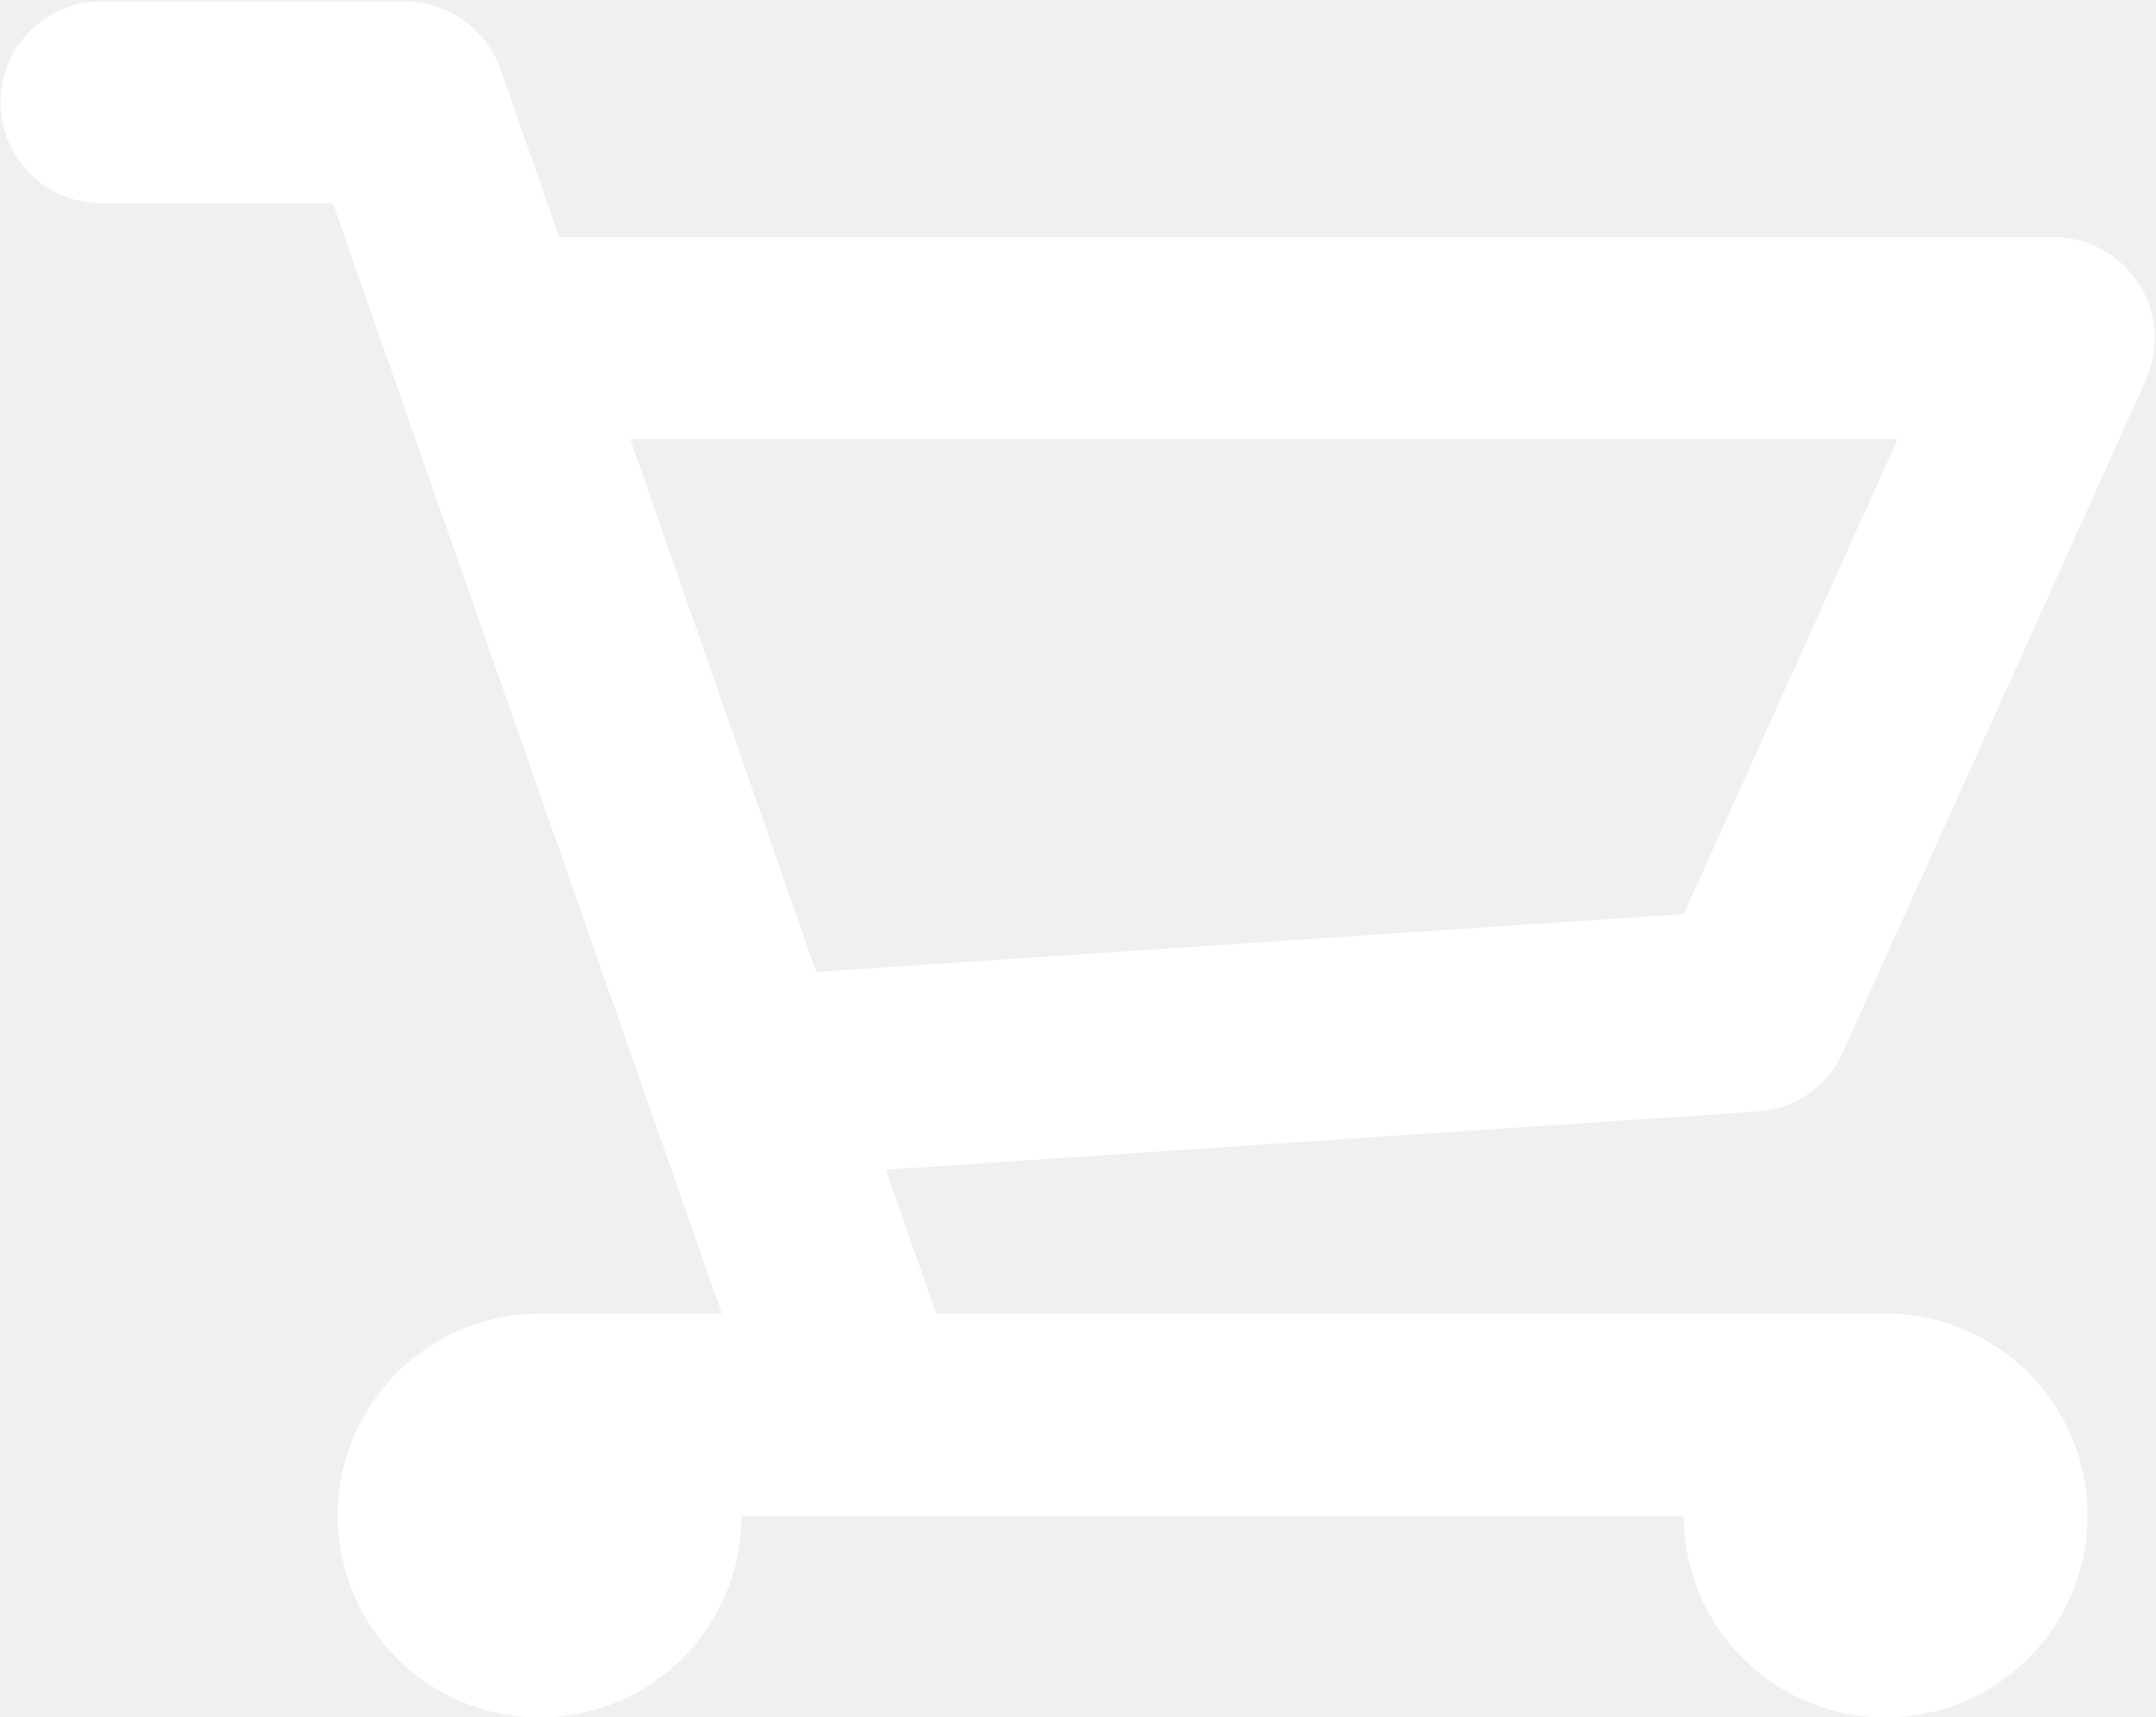
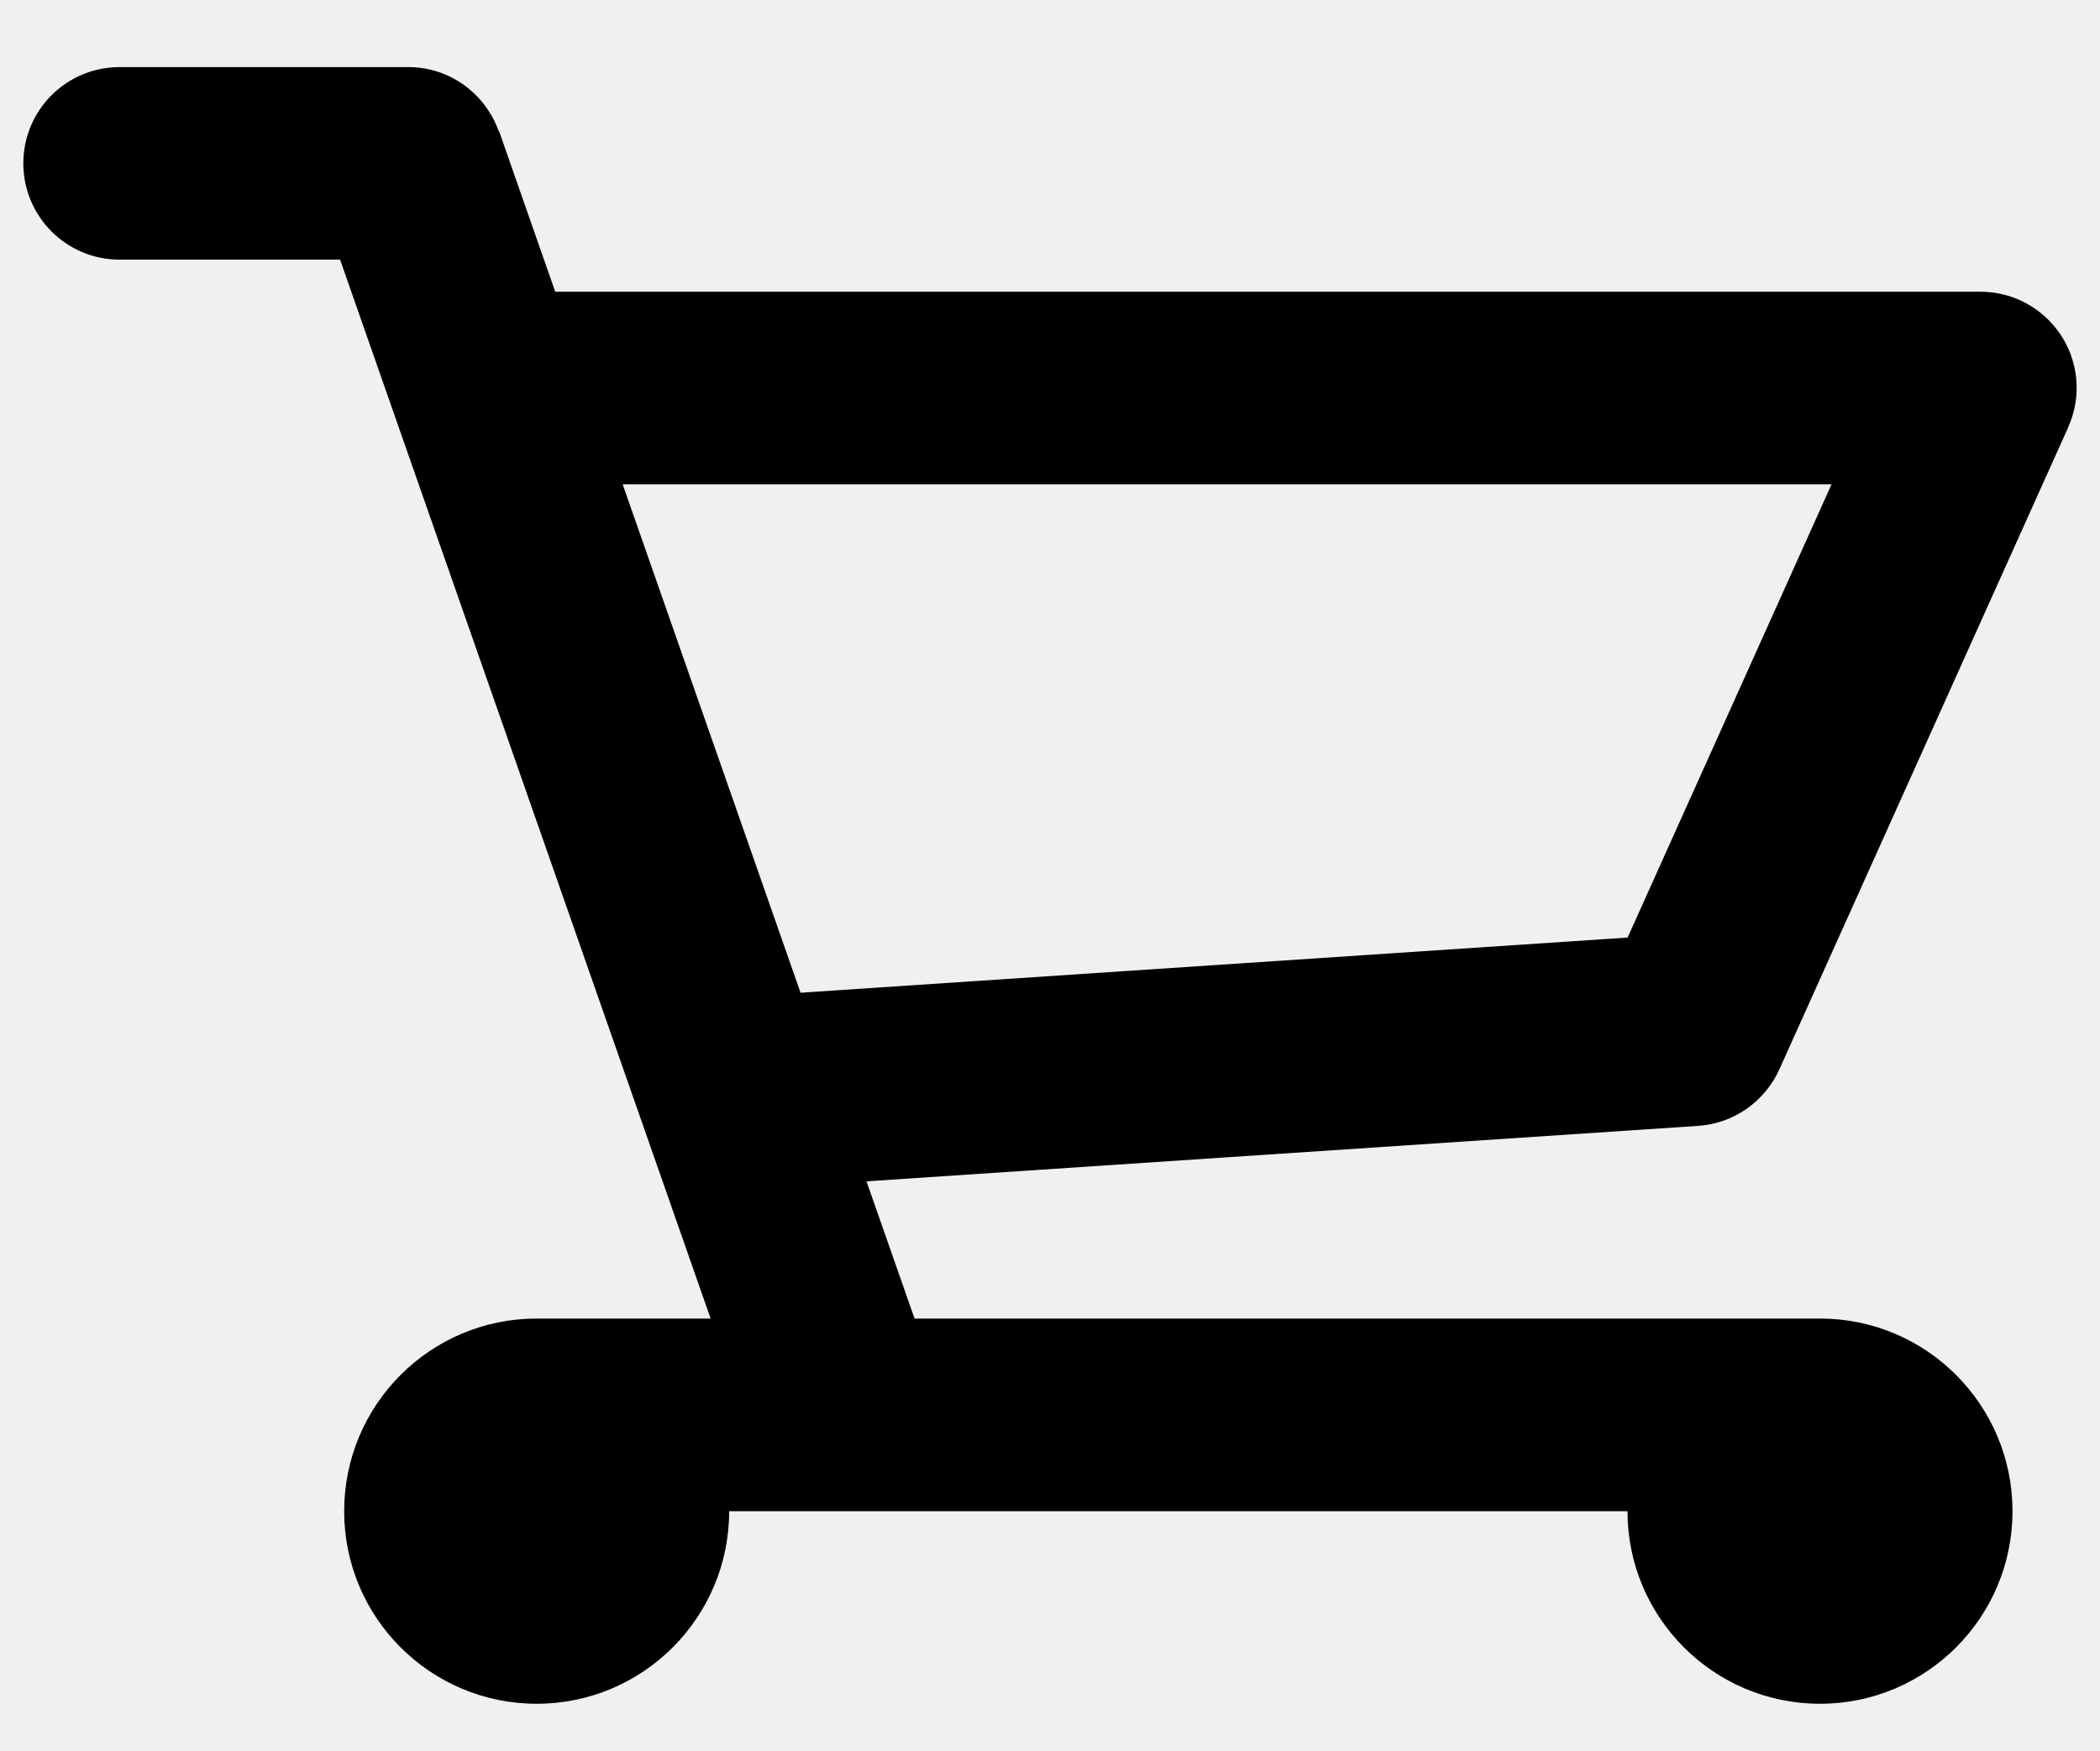
- <svg xmlns="http://www.w3.org/2000/svg" width="17.62" height="14.031" viewBox="0 0 17.62 14.031">
-   <defs>
-     <style>
-       .cls-1 {
-         fill: #fff;
-         fill-rule: evenodd;
-       }
-     </style>
-   </defs>
-   <path id="SHOPPING_CART" data-name="SHOPPING CART" class="cls-1" d="M1501.73,40.663h0l-2.48,5.5h0a0.815,0.815,0,0,1-.7.484h0l-7.12.475,0.41,1.177h7.76a1.65,1.65,0,1,1-1.65,1.651h-7.7a1.65,1.65,0,1,1-1.65-1.651h1.49l-3.18-9.075h-1.89a0.825,0.825,0,0,1,0-1.65h2.48a0.835,0.835,0,0,1,.78.554h0l0.48,1.373h12.21a0.826,0.826,0,0,1,.83.825A0.941,0.941,0,0,1,1501.73,40.663Zm-12.39.487,1.52,4.357,7.09-.473,1.75-3.884h-10.36Z" transform="translate(-1484.19 -37.563)" />
+ <svg xmlns="http://www.w3.org/2000/svg" width="18px" height="15px">
+   <path d="M17.726,3.663 L17.727,3.663 L15.252,9.163 L15.252,9.163 C15.130,9.434 14.866,9.627 14.555,9.648 L14.555,9.648 L7.427,10.123 L7.839,11.299 L15.600,11.299 C16.511,11.299 17.250,12.038 17.250,12.950 C17.250,13.861 16.511,14.600 15.600,14.600 C14.689,14.600 13.950,13.861 13.950,12.950 L6.250,12.950 C6.250,13.861 5.511,14.600 4.600,14.600 C3.689,14.600 2.950,13.861 2.950,12.950 C2.950,12.038 3.689,11.299 4.600,11.299 L6.091,11.299 L2.915,2.225 L1.025,2.225 C0.569,2.225 0.200,1.855 0.200,1.400 C0.200,0.944 0.569,0.575 1.025,0.575 L3.500,0.575 C3.860,0.575 4.163,0.807 4.276,1.128 L4.279,1.127 L4.759,2.500 L16.975,2.500 C17.431,2.500 17.800,2.869 17.800,3.325 C17.800,3.445 17.773,3.559 17.726,3.663 ZM5.337,4.150 L6.862,8.507 L13.951,8.034 L15.699,4.150 L5.337,4.150 Z" />
</svg>
